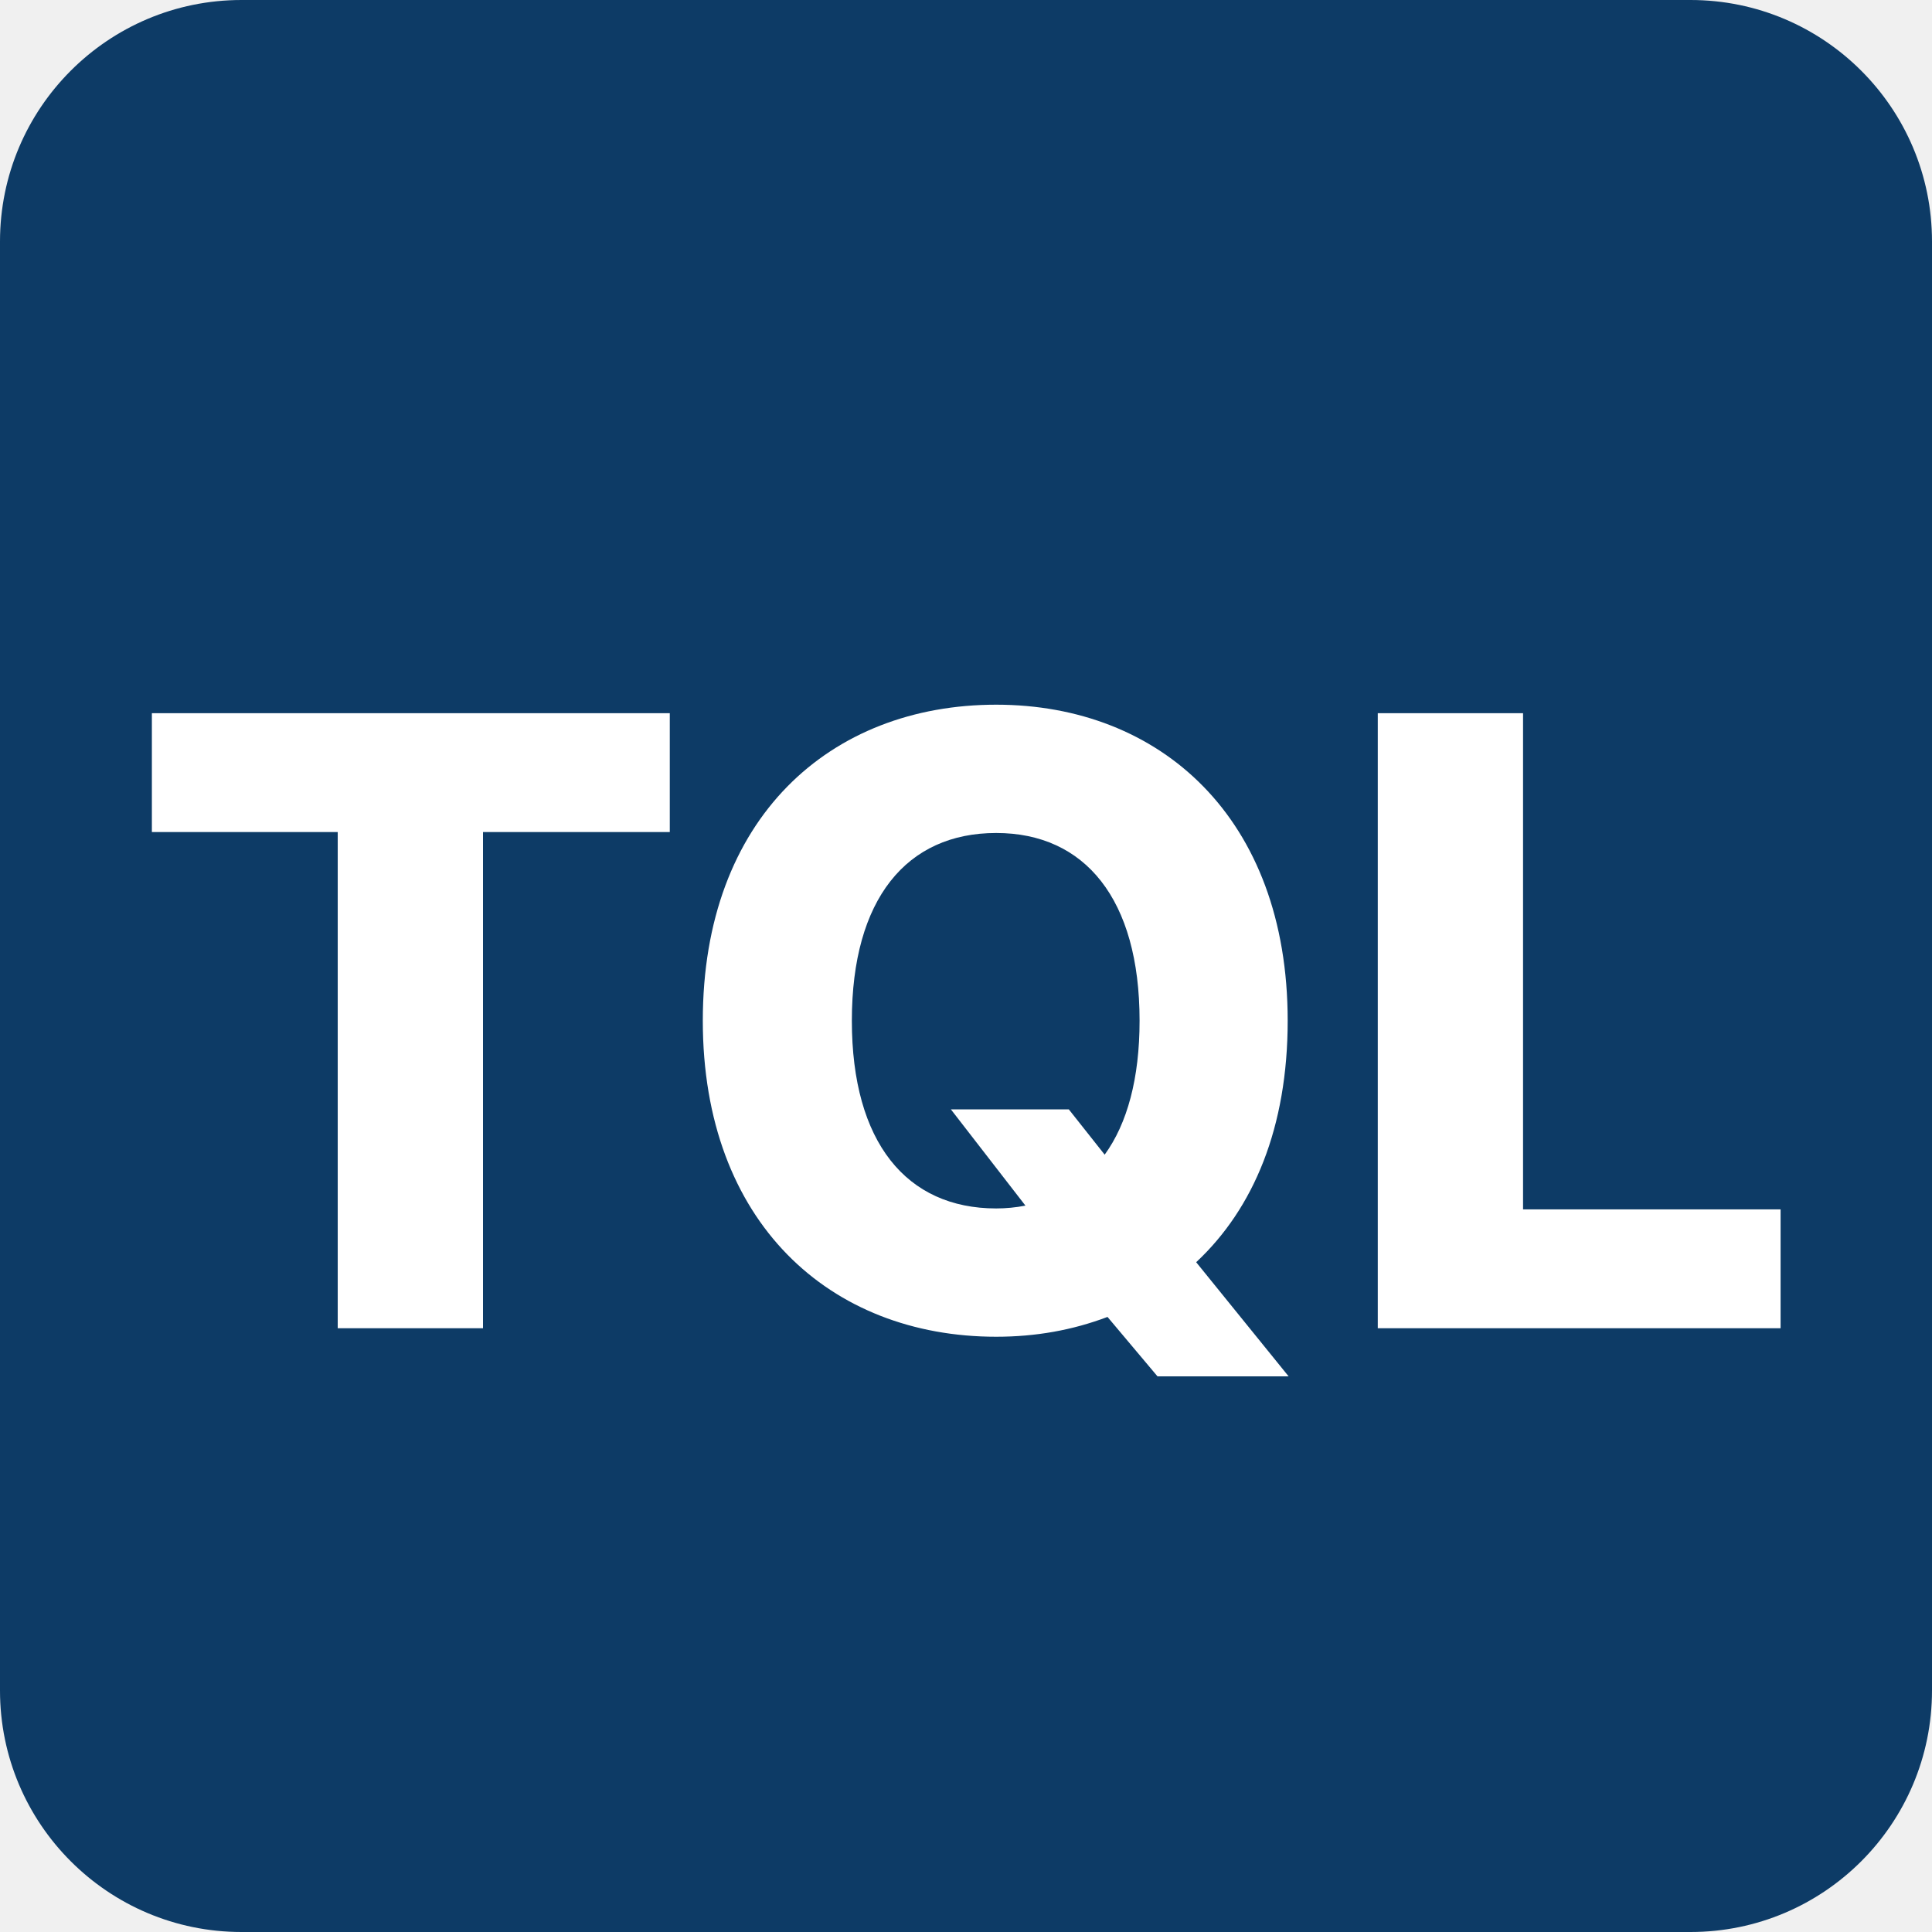
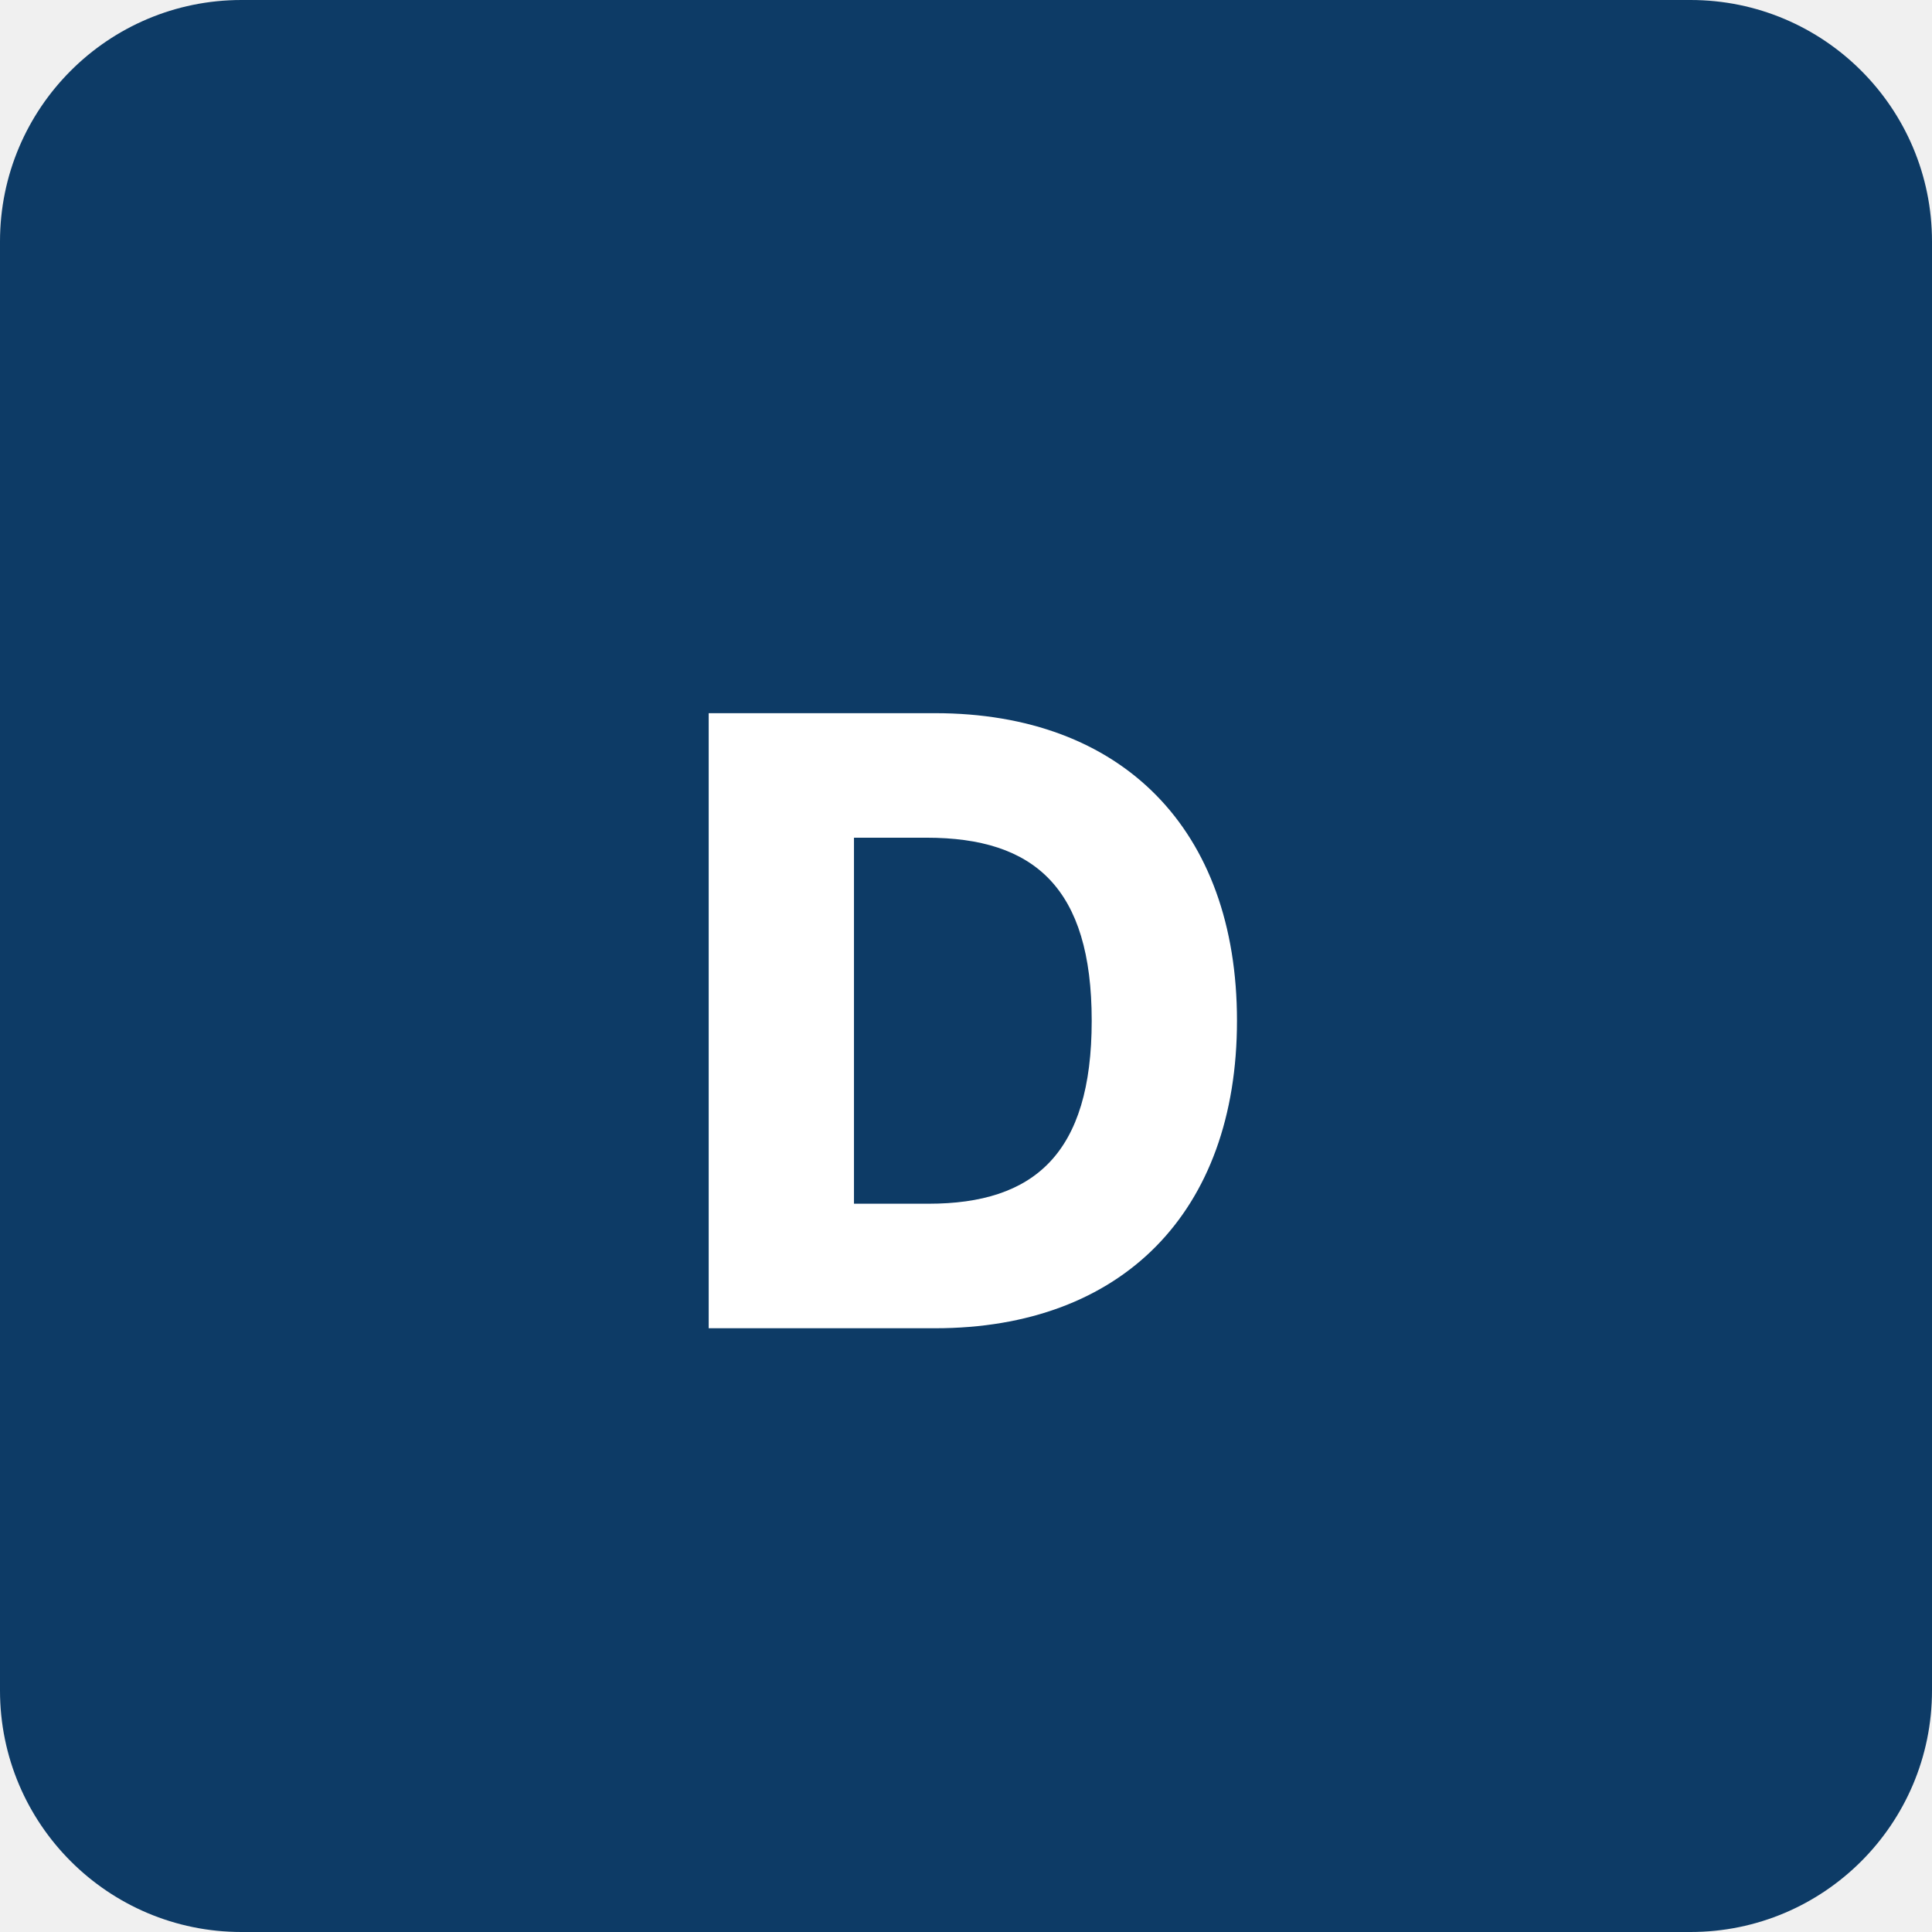
<svg xmlns="http://www.w3.org/2000/svg" viewBox="0 0 32 32">
  <rect width="32" height="32" rx="4" fill="#0D3B66" />
-   <text x="16" y="22" text-anchor="middle" font-family="Inter,Arial,sans-serif" font-weight="800" font-size="14" fill="#FFFFFF">TQL</text>
+   <text x="16" y="22" text-anchor="middle" font-family="Inter,sans-serif" font-weight="800" font-size="14" fill="#FFFFFF">D</text>
</svg>
